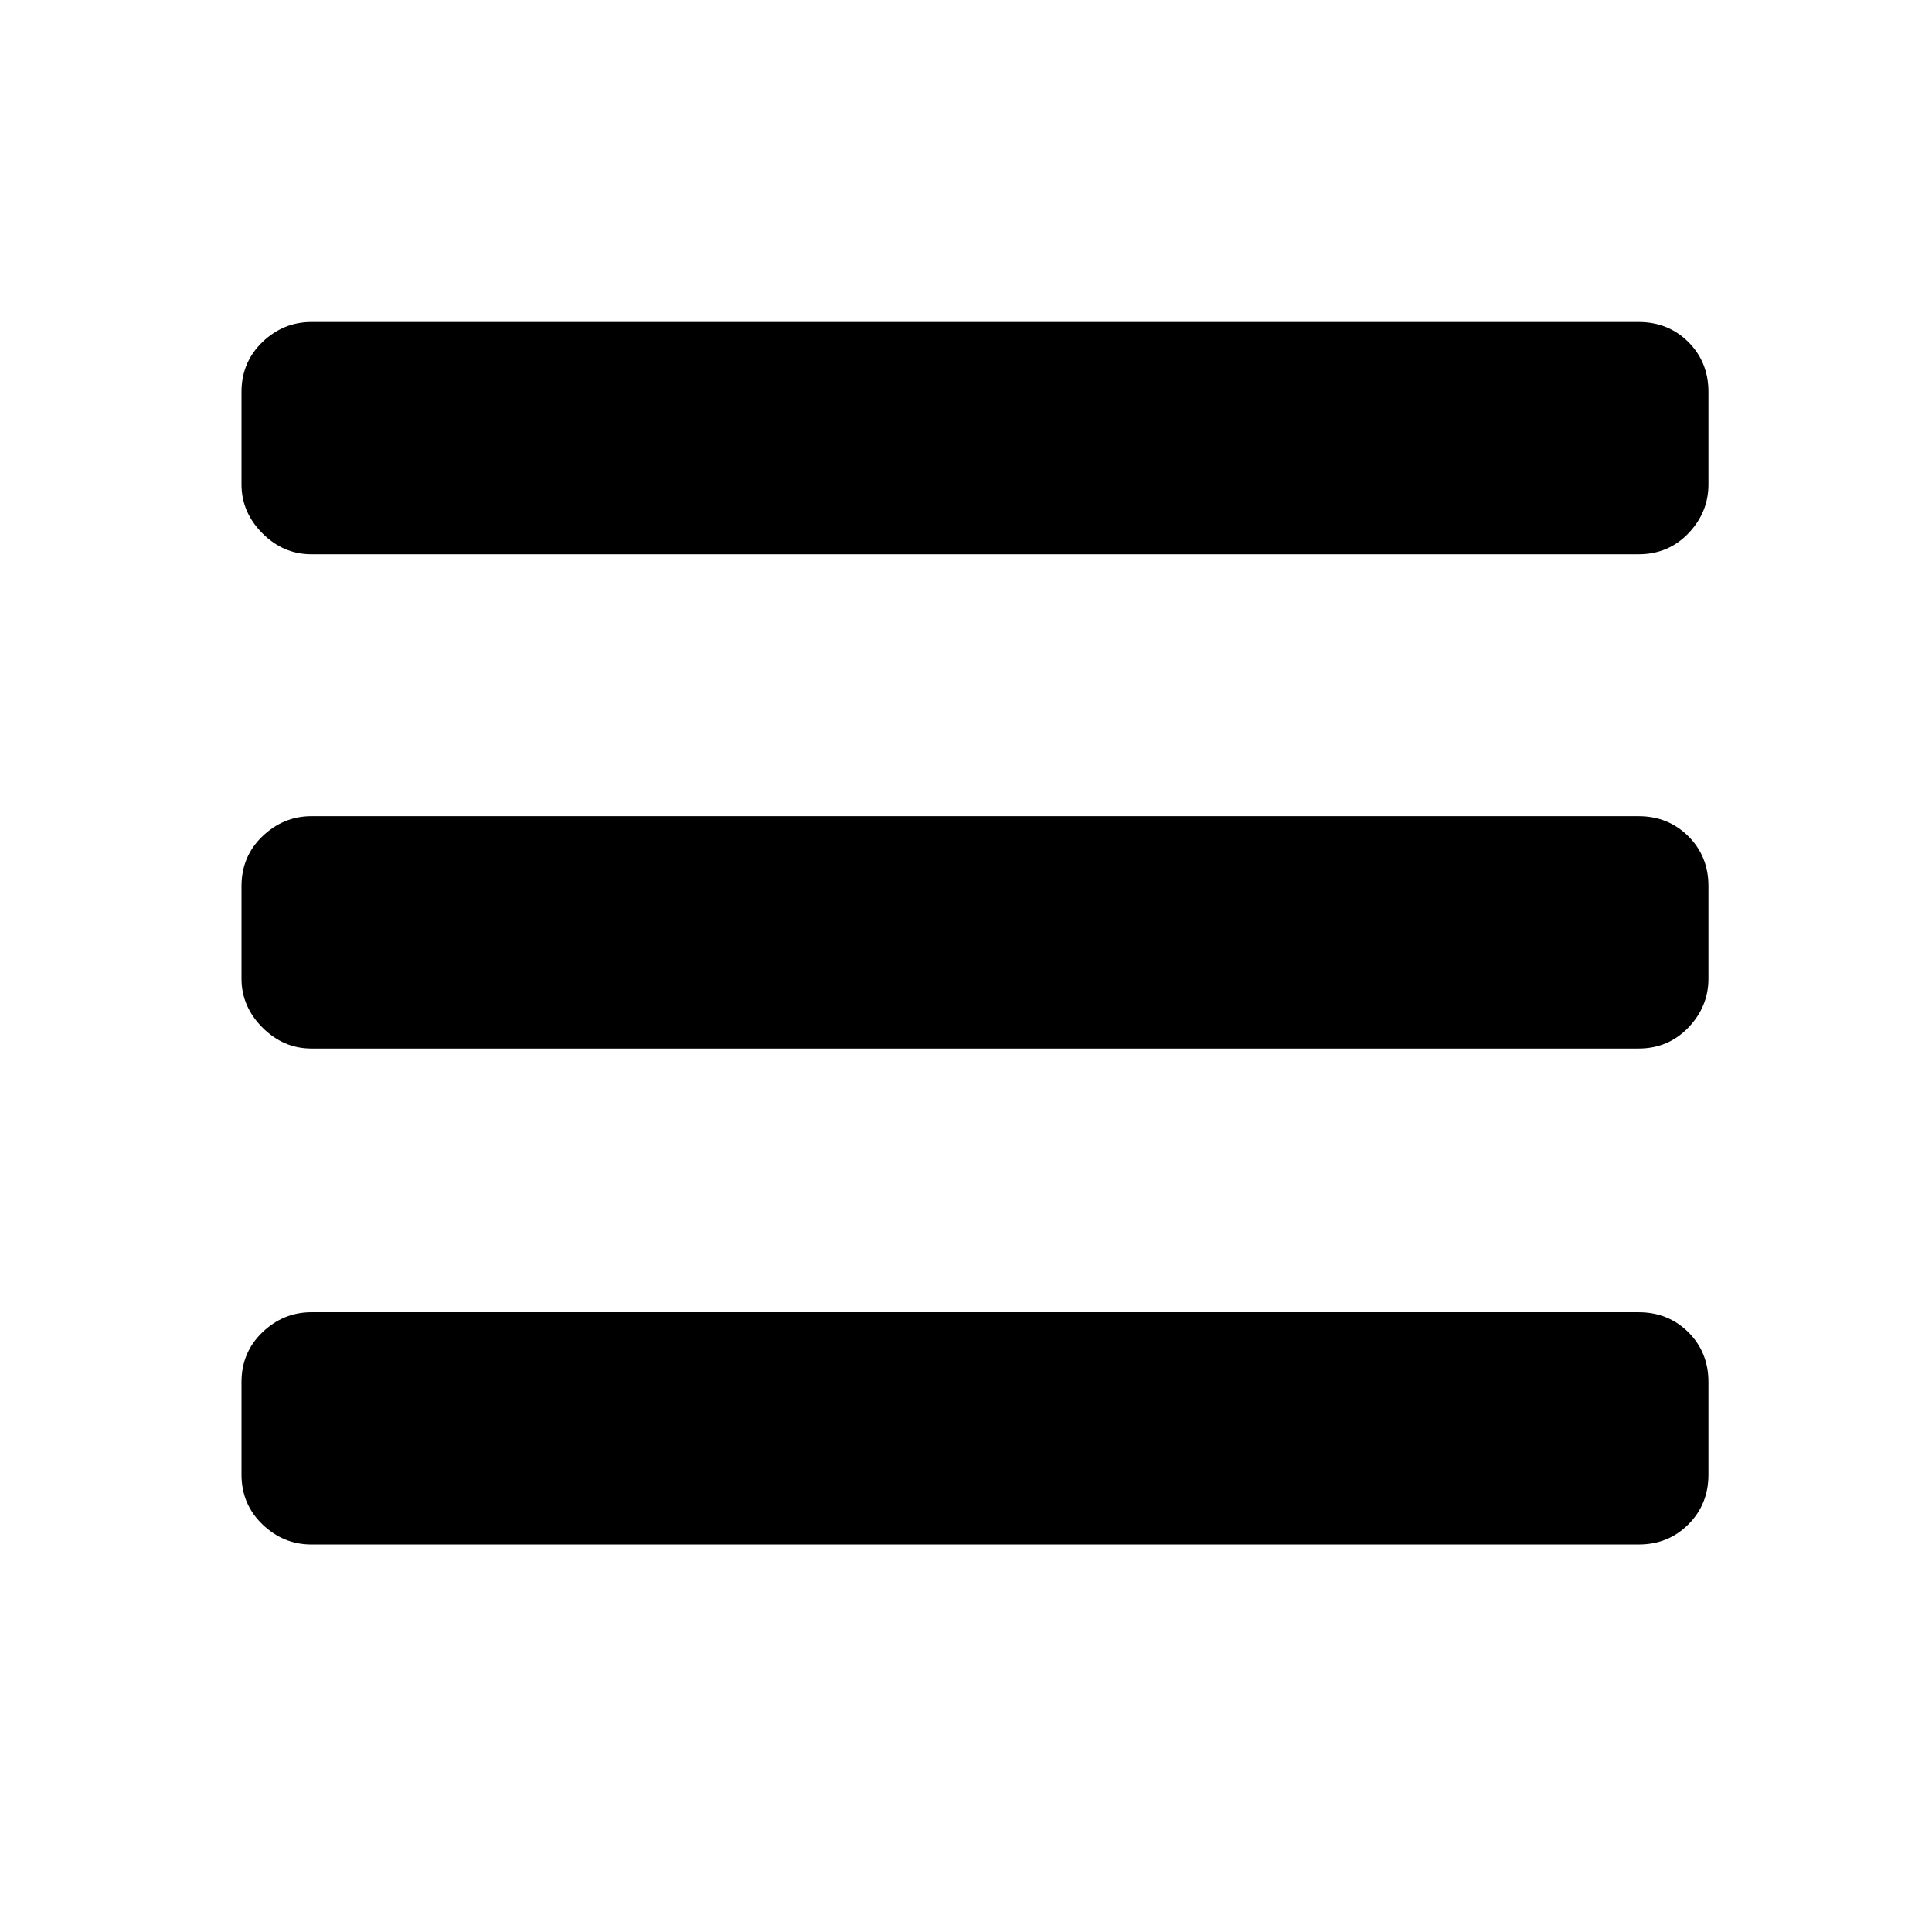
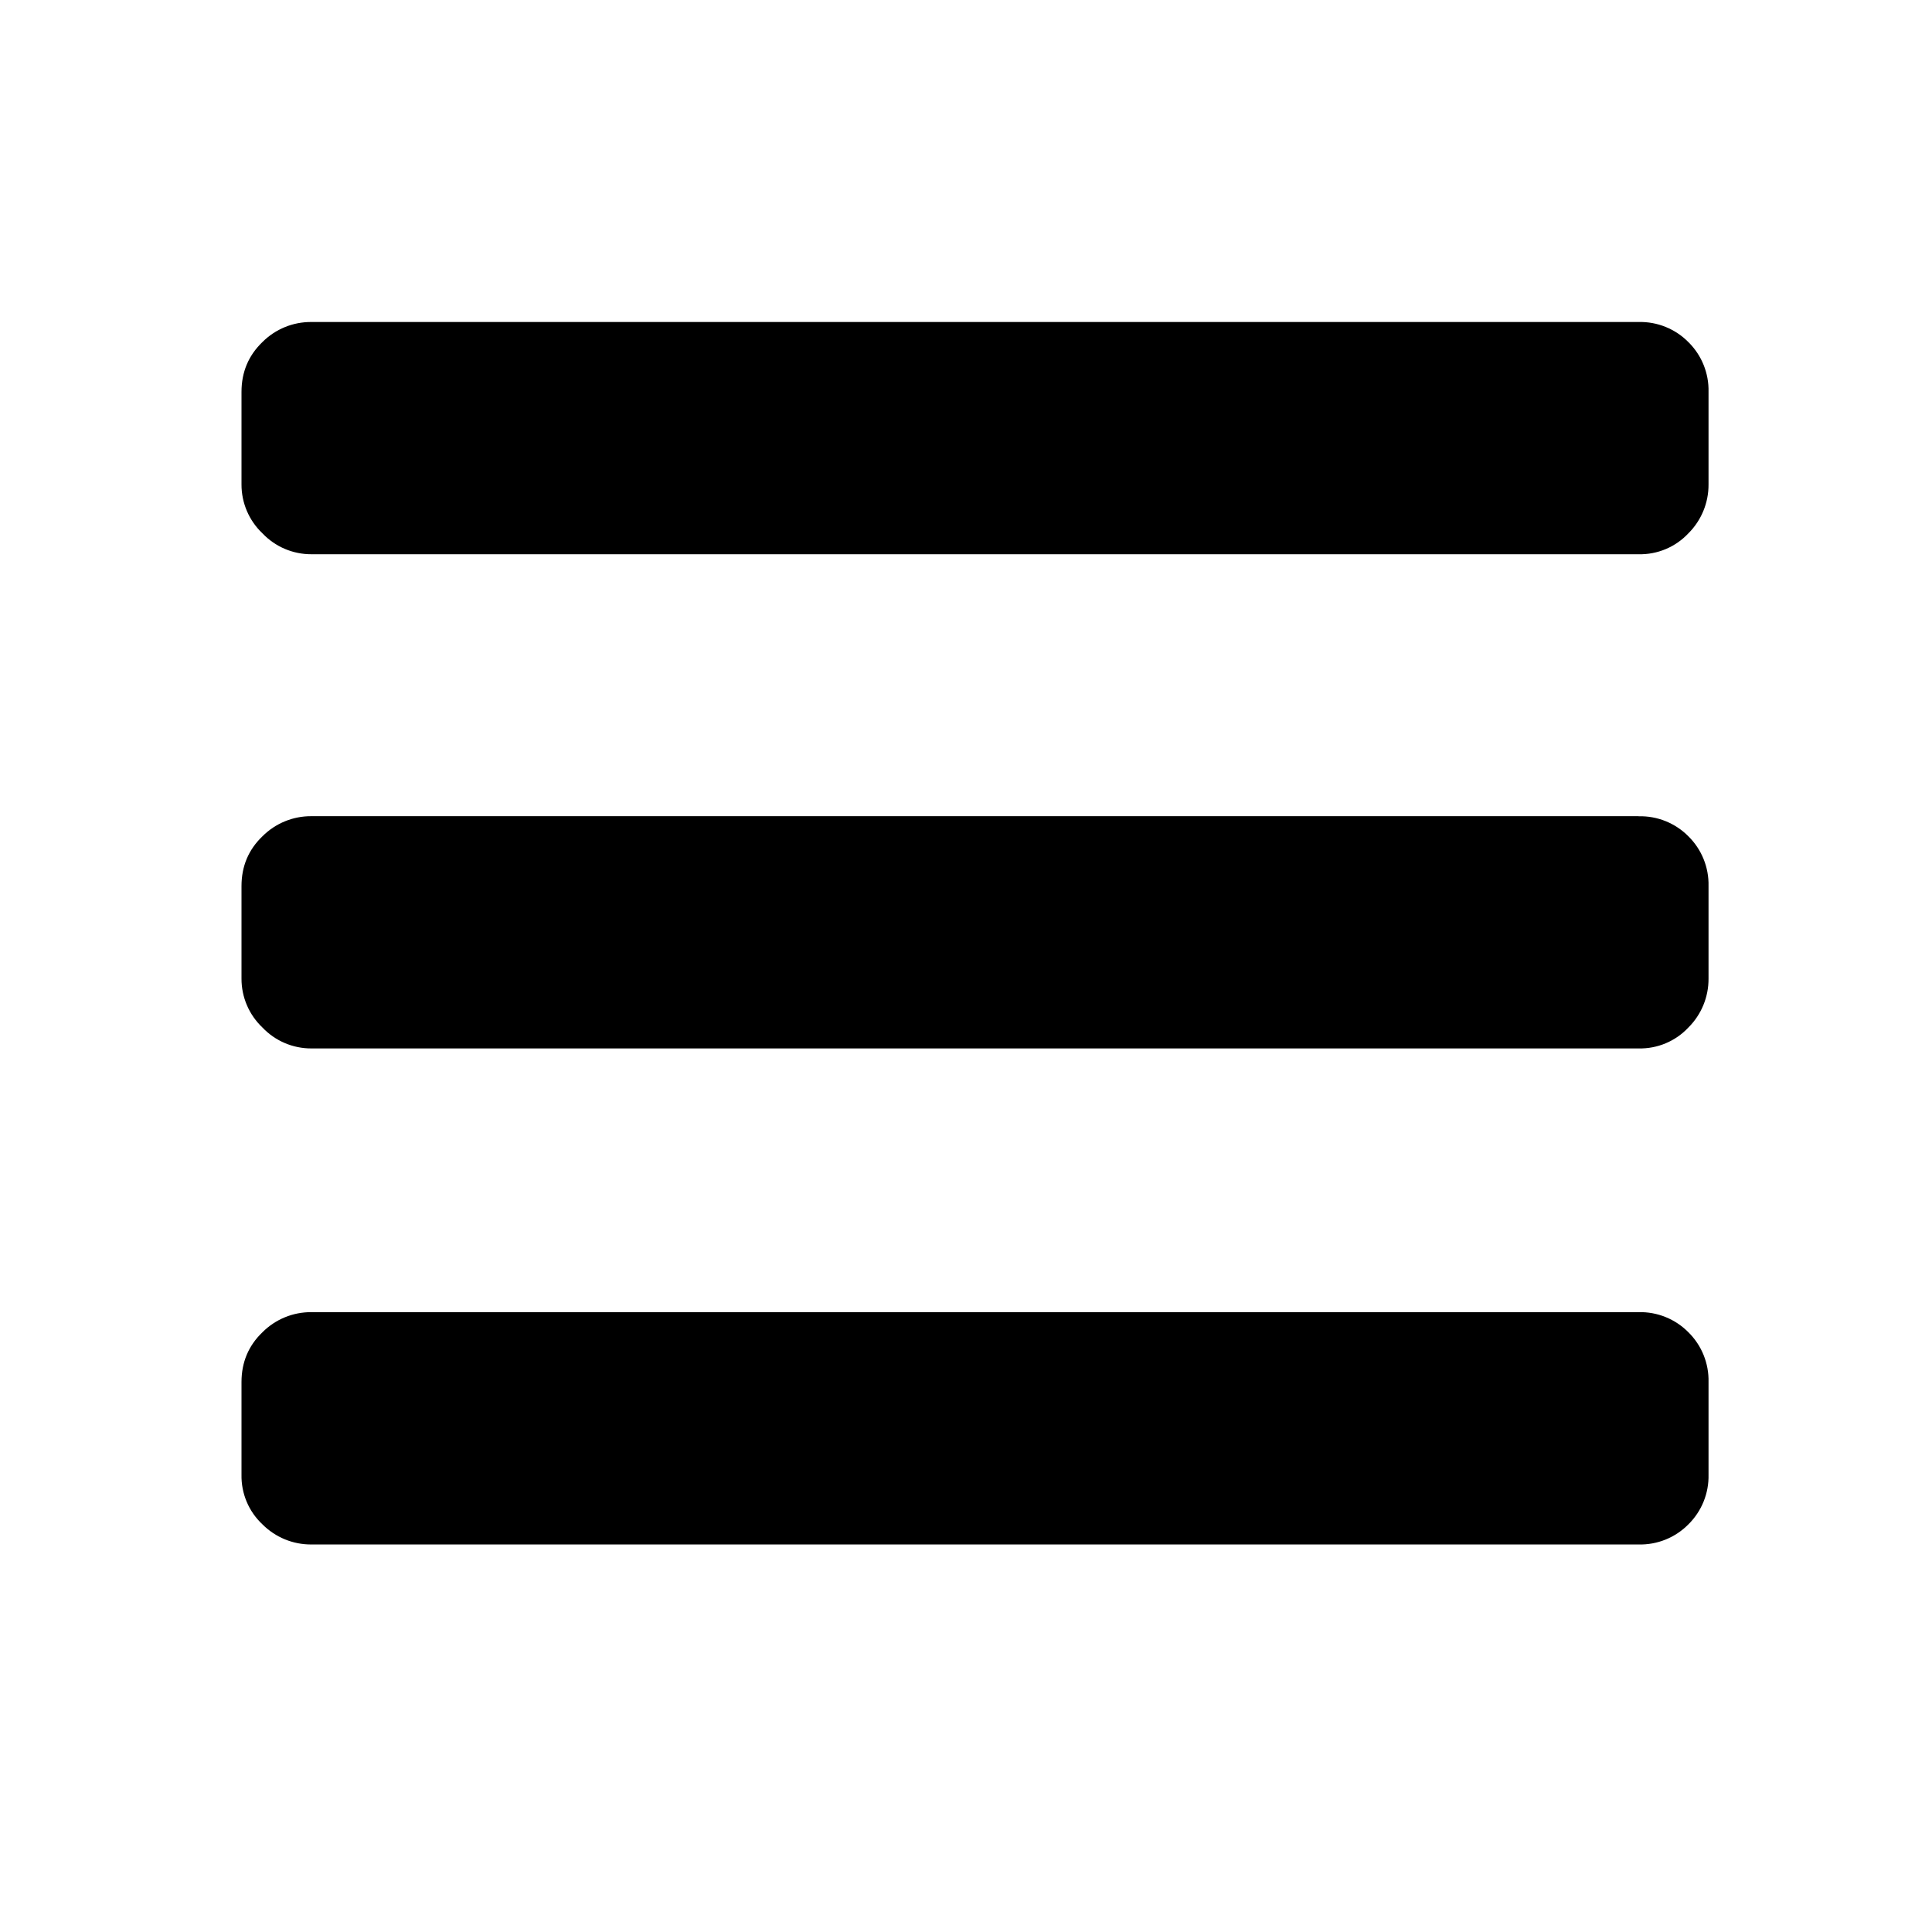
- <svg xmlns="http://www.w3.org/2000/svg" width="24" height="24" viewBox="0 0 24 24" fill="none">
-   <path fill-rule="evenodd" clip-rule="evenodd" d="M20.355 4C20.601 4 20.807 4.083 20.974 4.249C21.14 4.416 21.223 4.622 21.223 4.868V6.018C21.223 6.249 21.14 6.451 20.974 6.625C20.807 6.799 20.601 6.885 20.355 6.885H3.868C3.636 6.885 3.434 6.799 3.26 6.625C3.087 6.451 3 6.249 3 6.018V4.868C3 4.622 3.087 4.416 3.26 4.249C3.434 4.083 3.636 4 3.868 4H20.355ZM20.355 10.139C20.601 10.139 20.807 10.223 20.974 10.389C21.14 10.555 21.223 10.761 21.223 11.007V12.157C21.223 12.388 21.14 12.591 20.974 12.764C20.807 12.938 20.601 13.025 20.355 13.025H3.868C3.636 13.025 3.434 12.938 3.26 12.764C3.087 12.591 3 12.388 3 12.157V11.007C3 10.761 3.087 10.555 3.26 10.389C3.434 10.223 3.636 10.139 3.868 10.139H20.355ZM20.355 16.301C20.601 16.301 20.807 16.384 20.974 16.55C21.14 16.716 21.223 16.922 21.223 17.168V18.318C21.223 18.564 21.14 18.77 20.974 18.936C20.807 19.103 20.601 19.186 20.355 19.186H3.868C3.636 19.186 3.434 19.103 3.26 18.936C3.087 18.77 3 18.564 3 18.318V17.168C3 16.922 3.087 16.716 3.26 16.55C3.434 16.384 3.636 16.301 3.868 16.301H20.355Z" fill="currentColor" />
+ <svg xmlns="http://www.w3.org/2000/svg" viewBox="0 0 24 24" fill="none">
+   <path fill-rule="evenodd" clip-rule="evenodd" d="M20.355 4a.84.84 0 0 1 .619.25.84.84 0 0 1 .25.618v1.15a.85.85 0 0 1-.25.607.822.822 0 0 1-.619.26H3.868a.833.833 0 0 1-.608-.26.833.833 0 0 1-.26-.607v-1.15c0-.246.087-.452.26-.619A.85.85 0 0 1 3.868 4h16.487Zm0 6.14a.84.84 0 0 1 .619.249.84.84 0 0 1 .25.618v1.15a.85.85 0 0 1-.25.607.822.822 0 0 1-.619.26H3.868a.833.833 0 0 1-.608-.26.833.833 0 0 1-.26-.607v-1.15c0-.246.087-.452.26-.618a.85.85 0 0 1 .608-.25h16.487Zm0 6.16a.84.84 0 0 1 .619.25.84.84 0 0 1 .25.618v1.15a.84.84 0 0 1-.25.618.84.84 0 0 1-.619.25H3.868a.85.85 0 0 1-.608-.25.822.822 0 0 1-.26-.618v-1.15c0-.245.087-.452.26-.618a.85.85 0 0 1 .608-.25h16.487Z" fill="currentColor" />
</svg>
